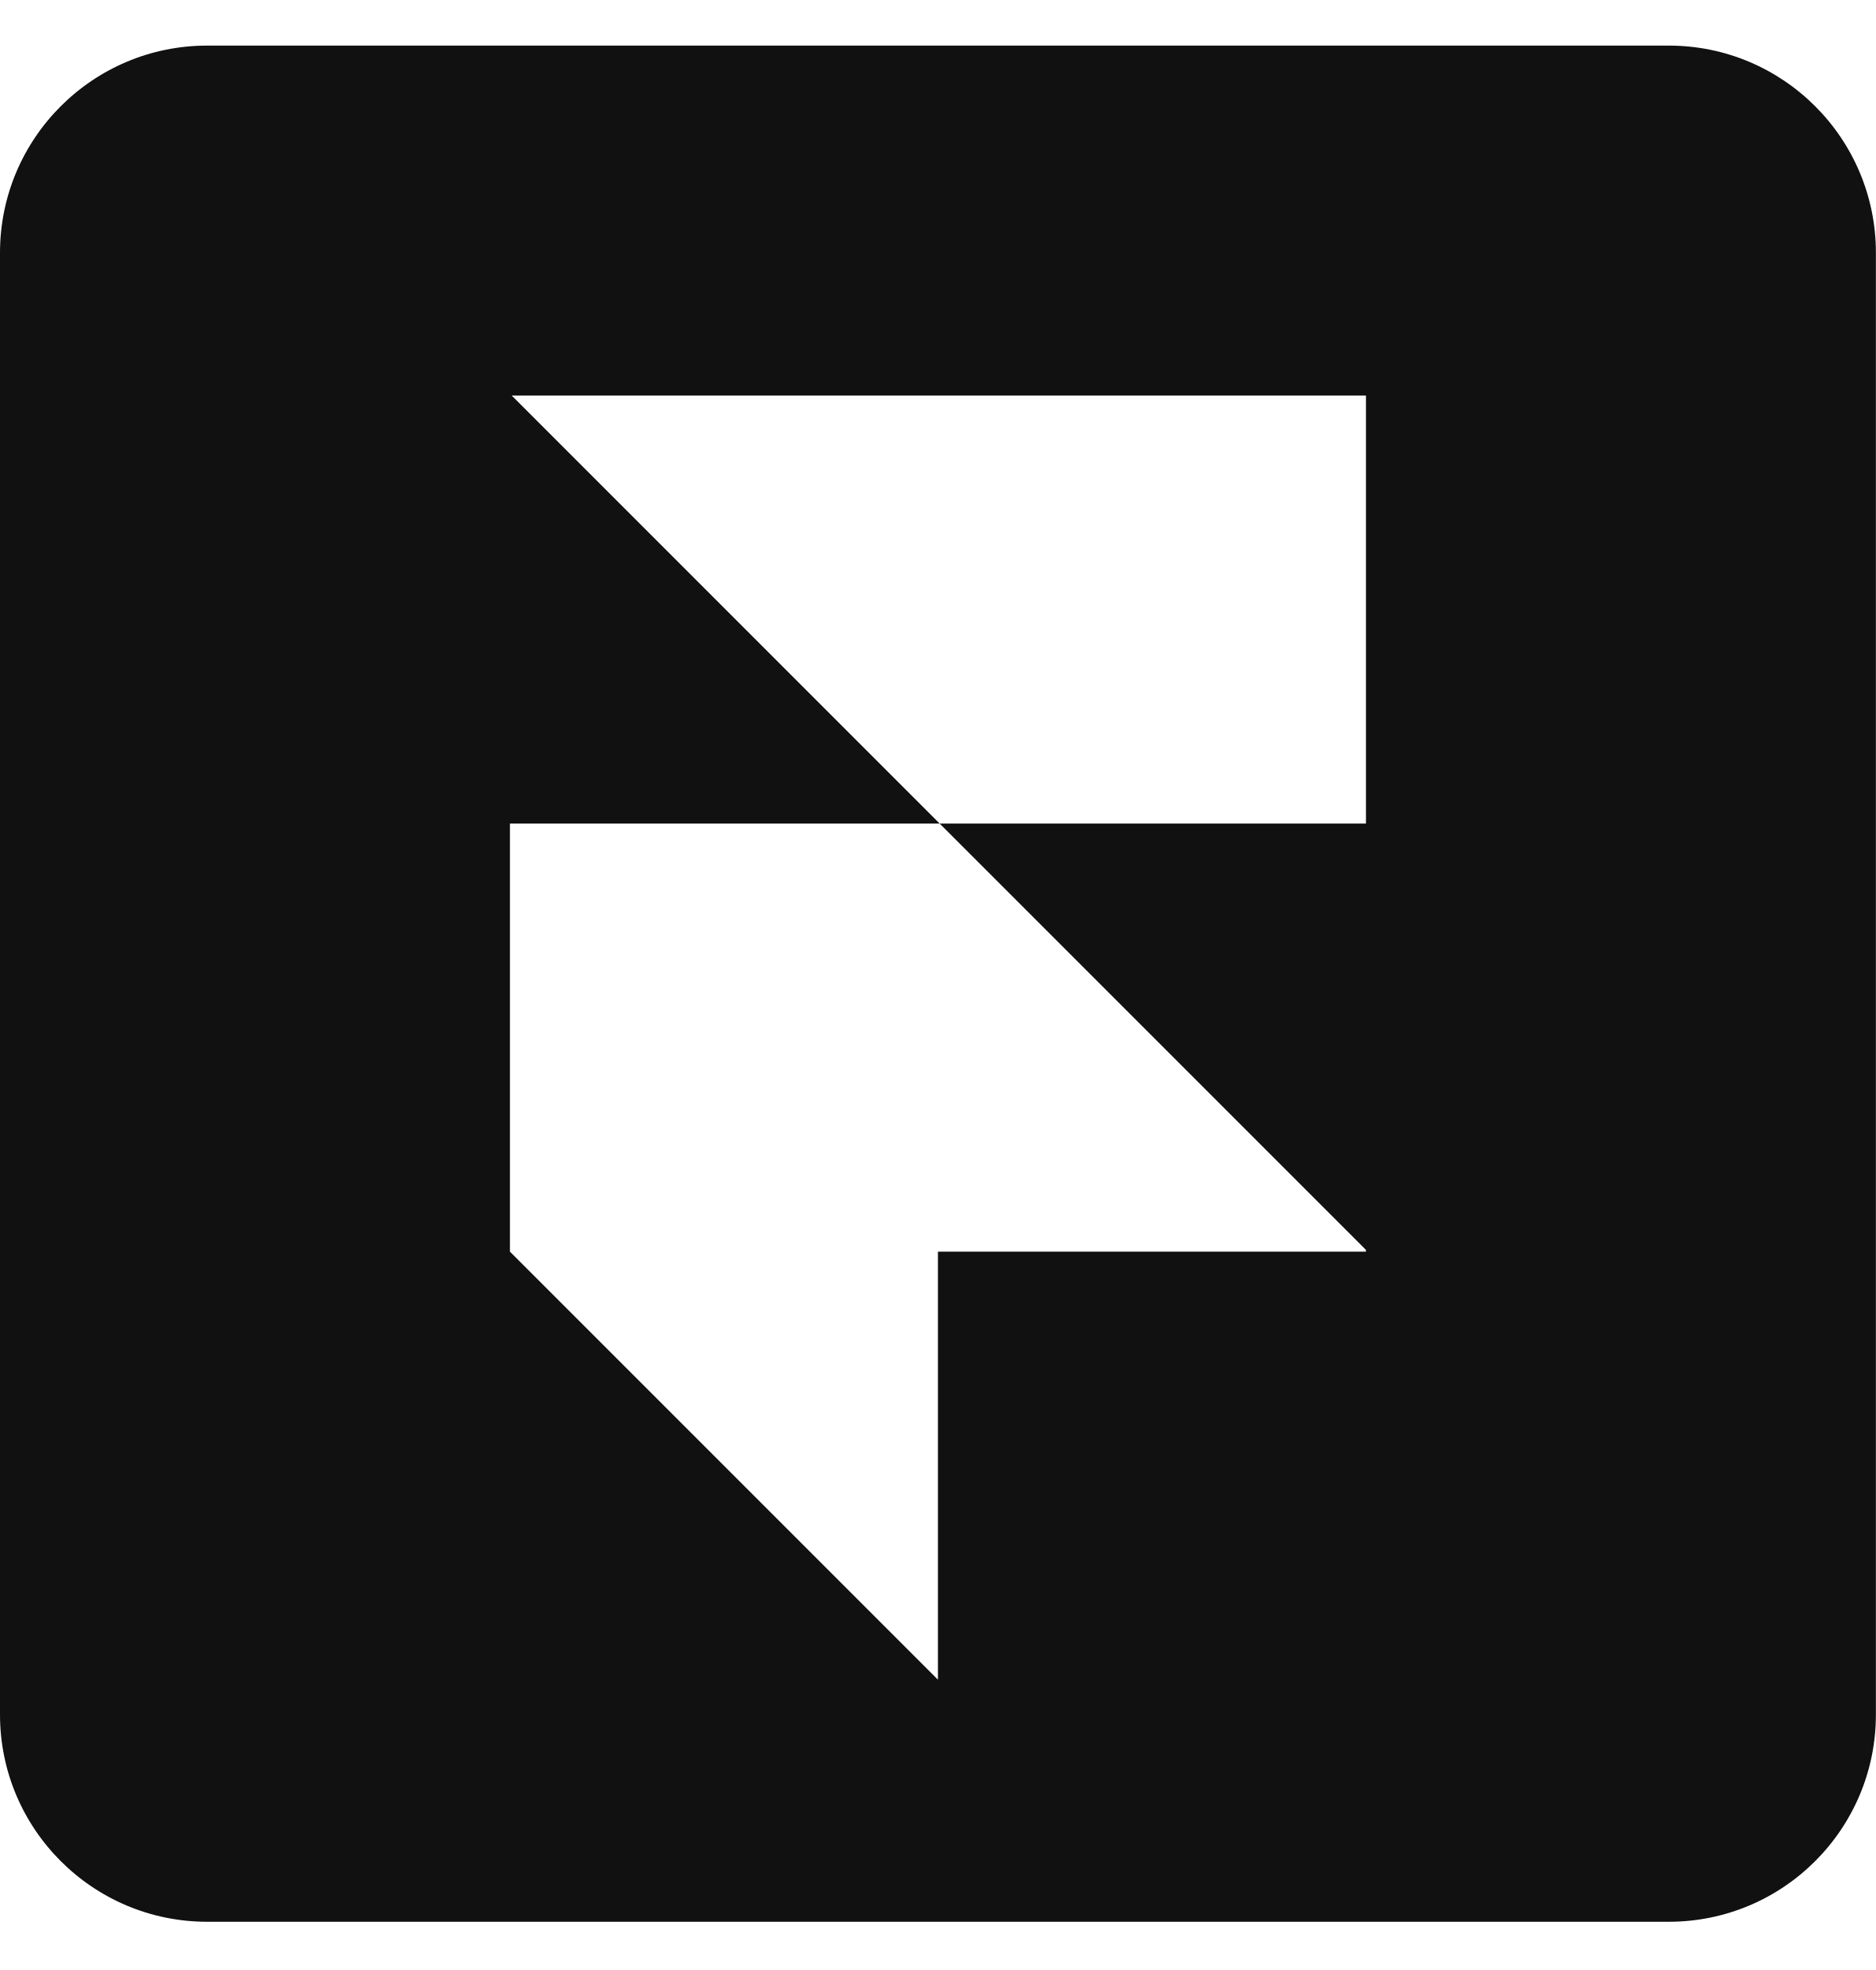
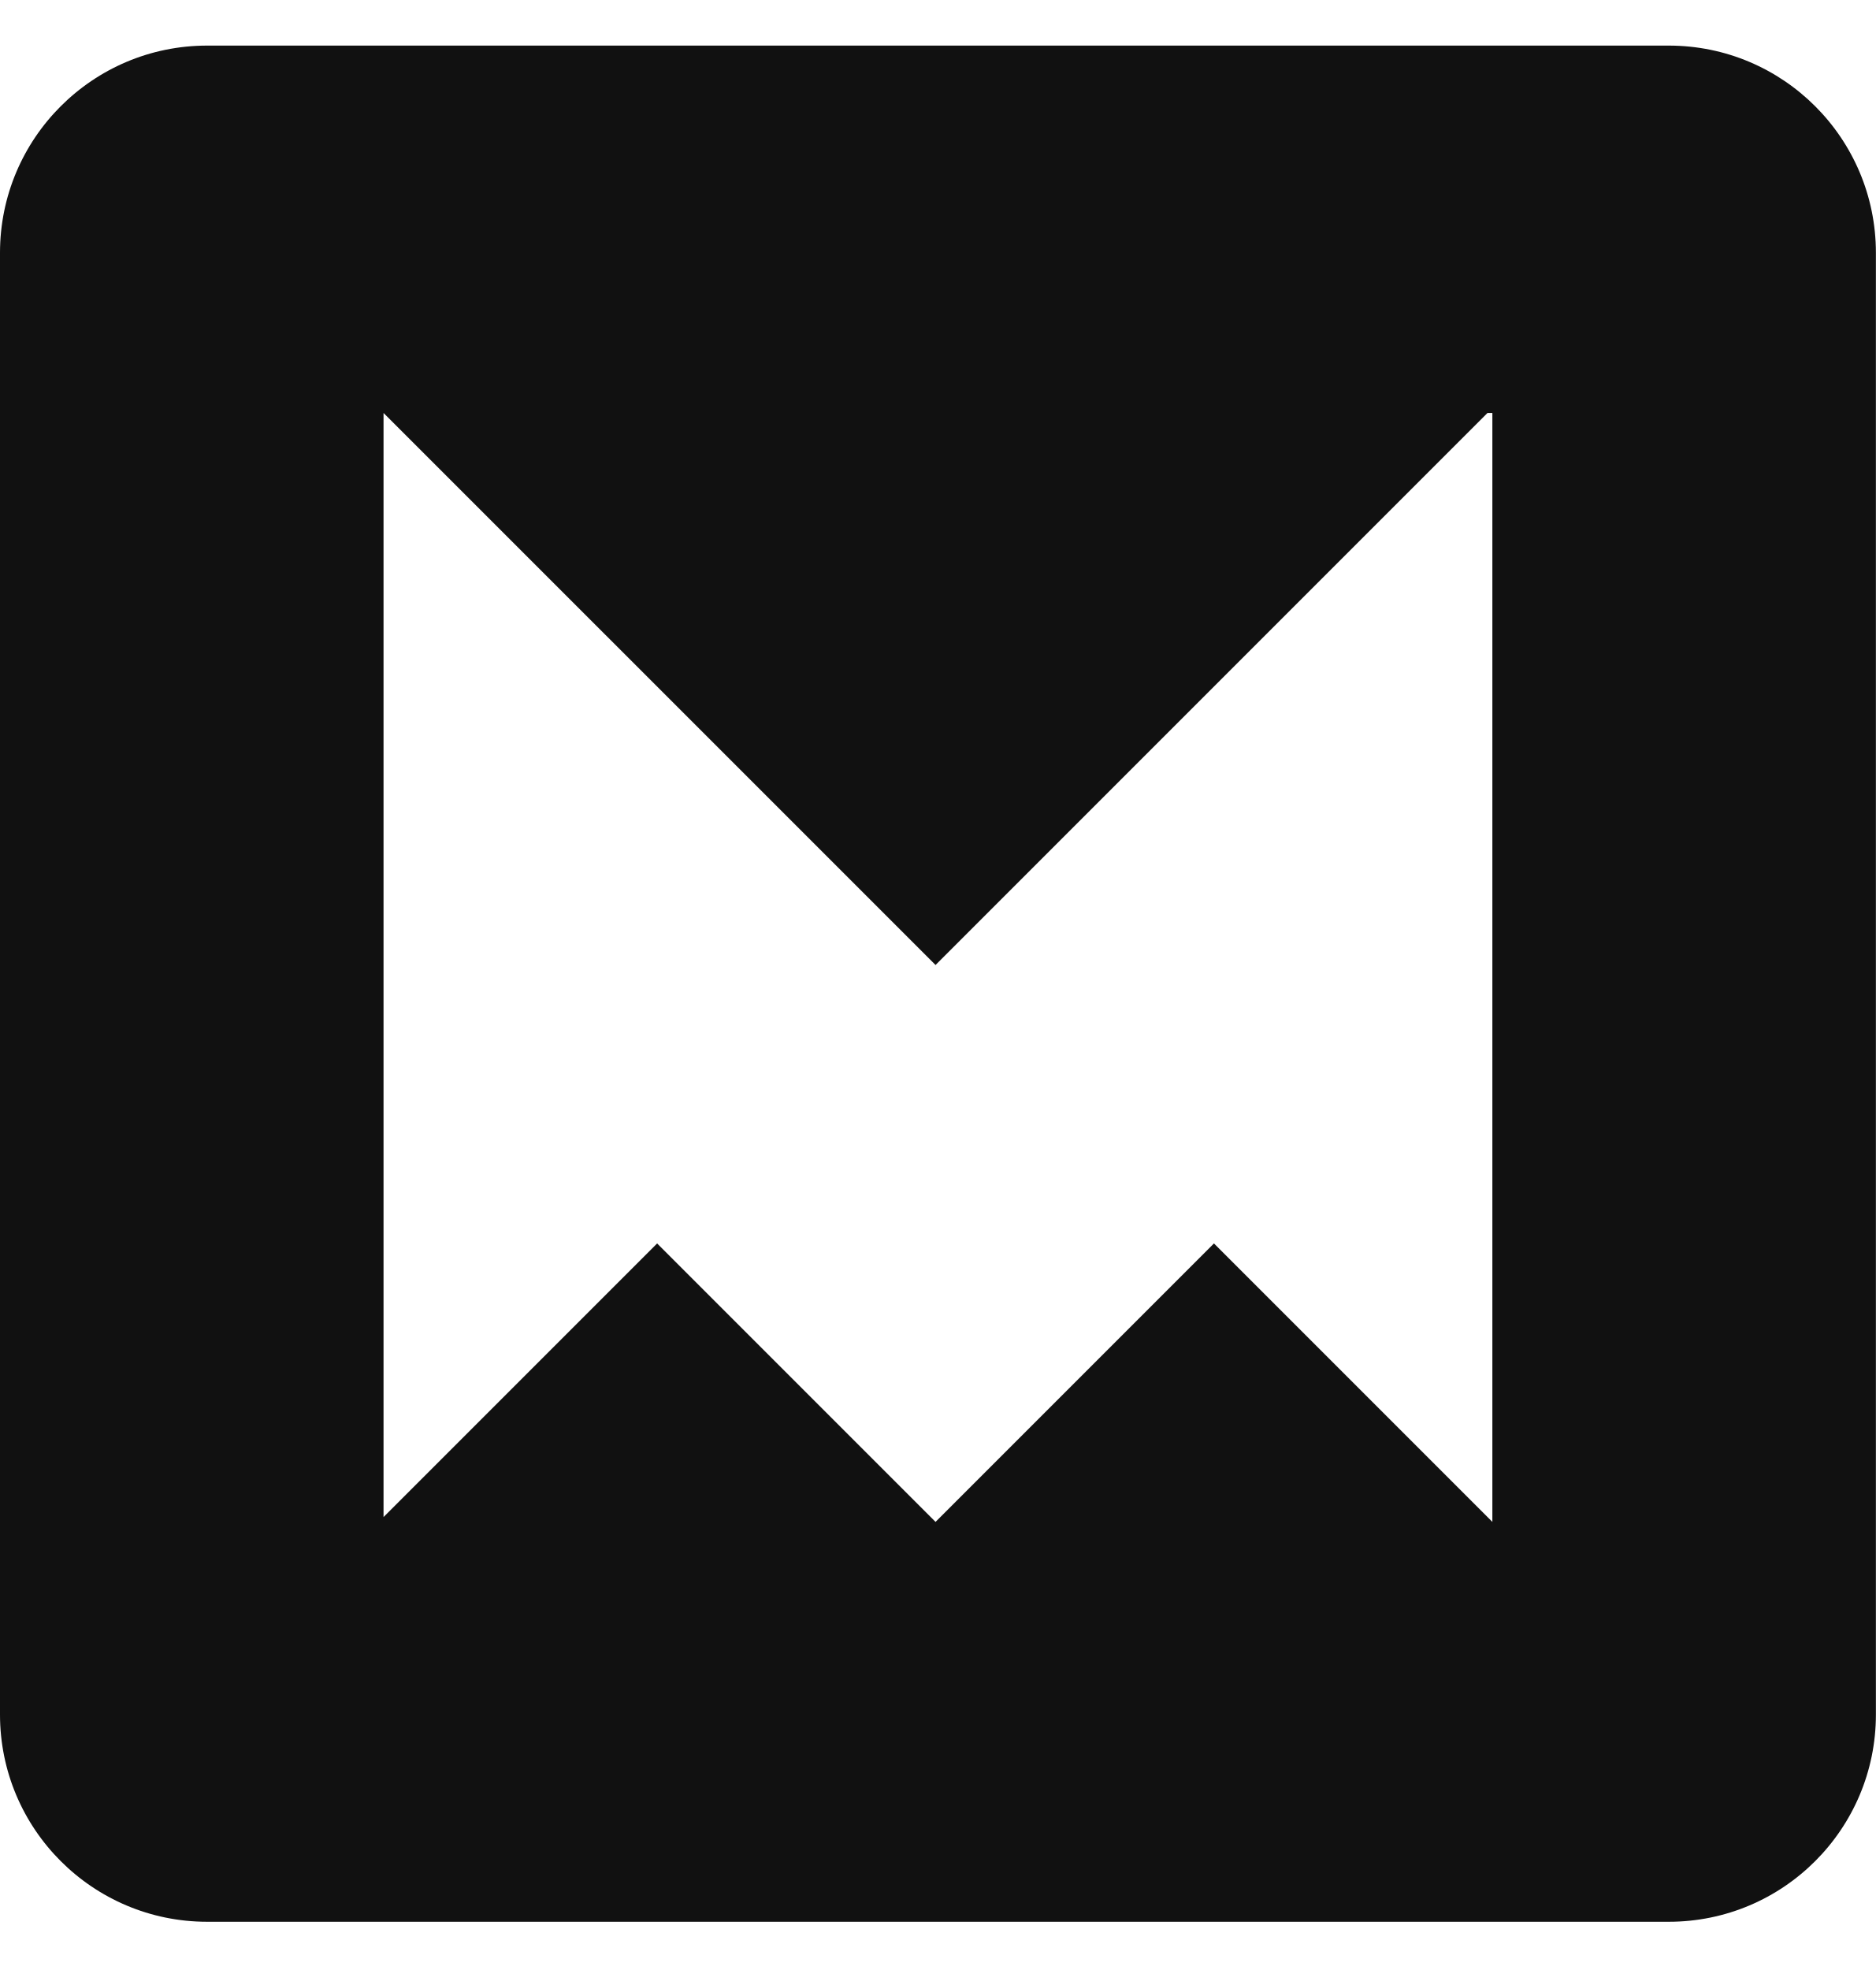
- <svg xmlns="http://www.w3.org/2000/svg" id="Capa_2" data-name="Capa 2" viewBox="0 0 462.9 486.05">
+ <svg xmlns="http://www.w3.org/2000/svg" id="Capa_2" data-name="Capa 2" viewBox="0 0 462.89 486.05">
  <defs>
    <style>
      .cls-1 {
        fill: none;
        opacity: .35;
      }

      .cls-2 {
        fill: #111;
      }
    </style>
  </defs>
  <g id="Capa_1-2" data-name="Capa 1">
    <g>
-       <path class="cls-2" d="M411.77,11.25H51.13C22.89,11.25,0,34.14,0,62.38V423.02C0,451.26,22.89,474.15,51.13,474.15H411.77c28.24,0,51.12-22.89,51.12-51.13V62.38c0-28.24-22.89-51.13-51.12-51.13Zm-74.72,191.95h-105.18l105.18,105.18v.43h-105.61v105.61l-105.61-105.61v-105.61h106.04L126.27,97.59h210.79v105.61Z" />
-       <rect class="cls-1" y="0" width="462.9" height="486.05" />
+       <path class="cls-2" d="M411.77,11.25H51.12C22.89,11.25,0,34.14,0,62.38V423.02c0,28.24,22.89,51.13,51.12,51.13H411.77c28.24,0,51.12-22.89,51.12-51.13V62.38c0-28.24-22.88-51.13-51.12-51.13Zm-43.52,364.24l-68.7-68.7-68.7,68.7-68.7-68.7-67.51,67.51V101.89h0L230.85,238.09,367.05,101.89h1.2V375.49Z" />
+       <path class="cls-1" d="M0,0V486.05H462.89V0H0ZM368.25,375.49l-68.7-68.7-68.7,68.7-68.7-68.7-67.51,67.51V101.89h0L230.85,238.09,367.05,101.89h1.2V375.49Z" />
    </g>
  </g>
</svg>
